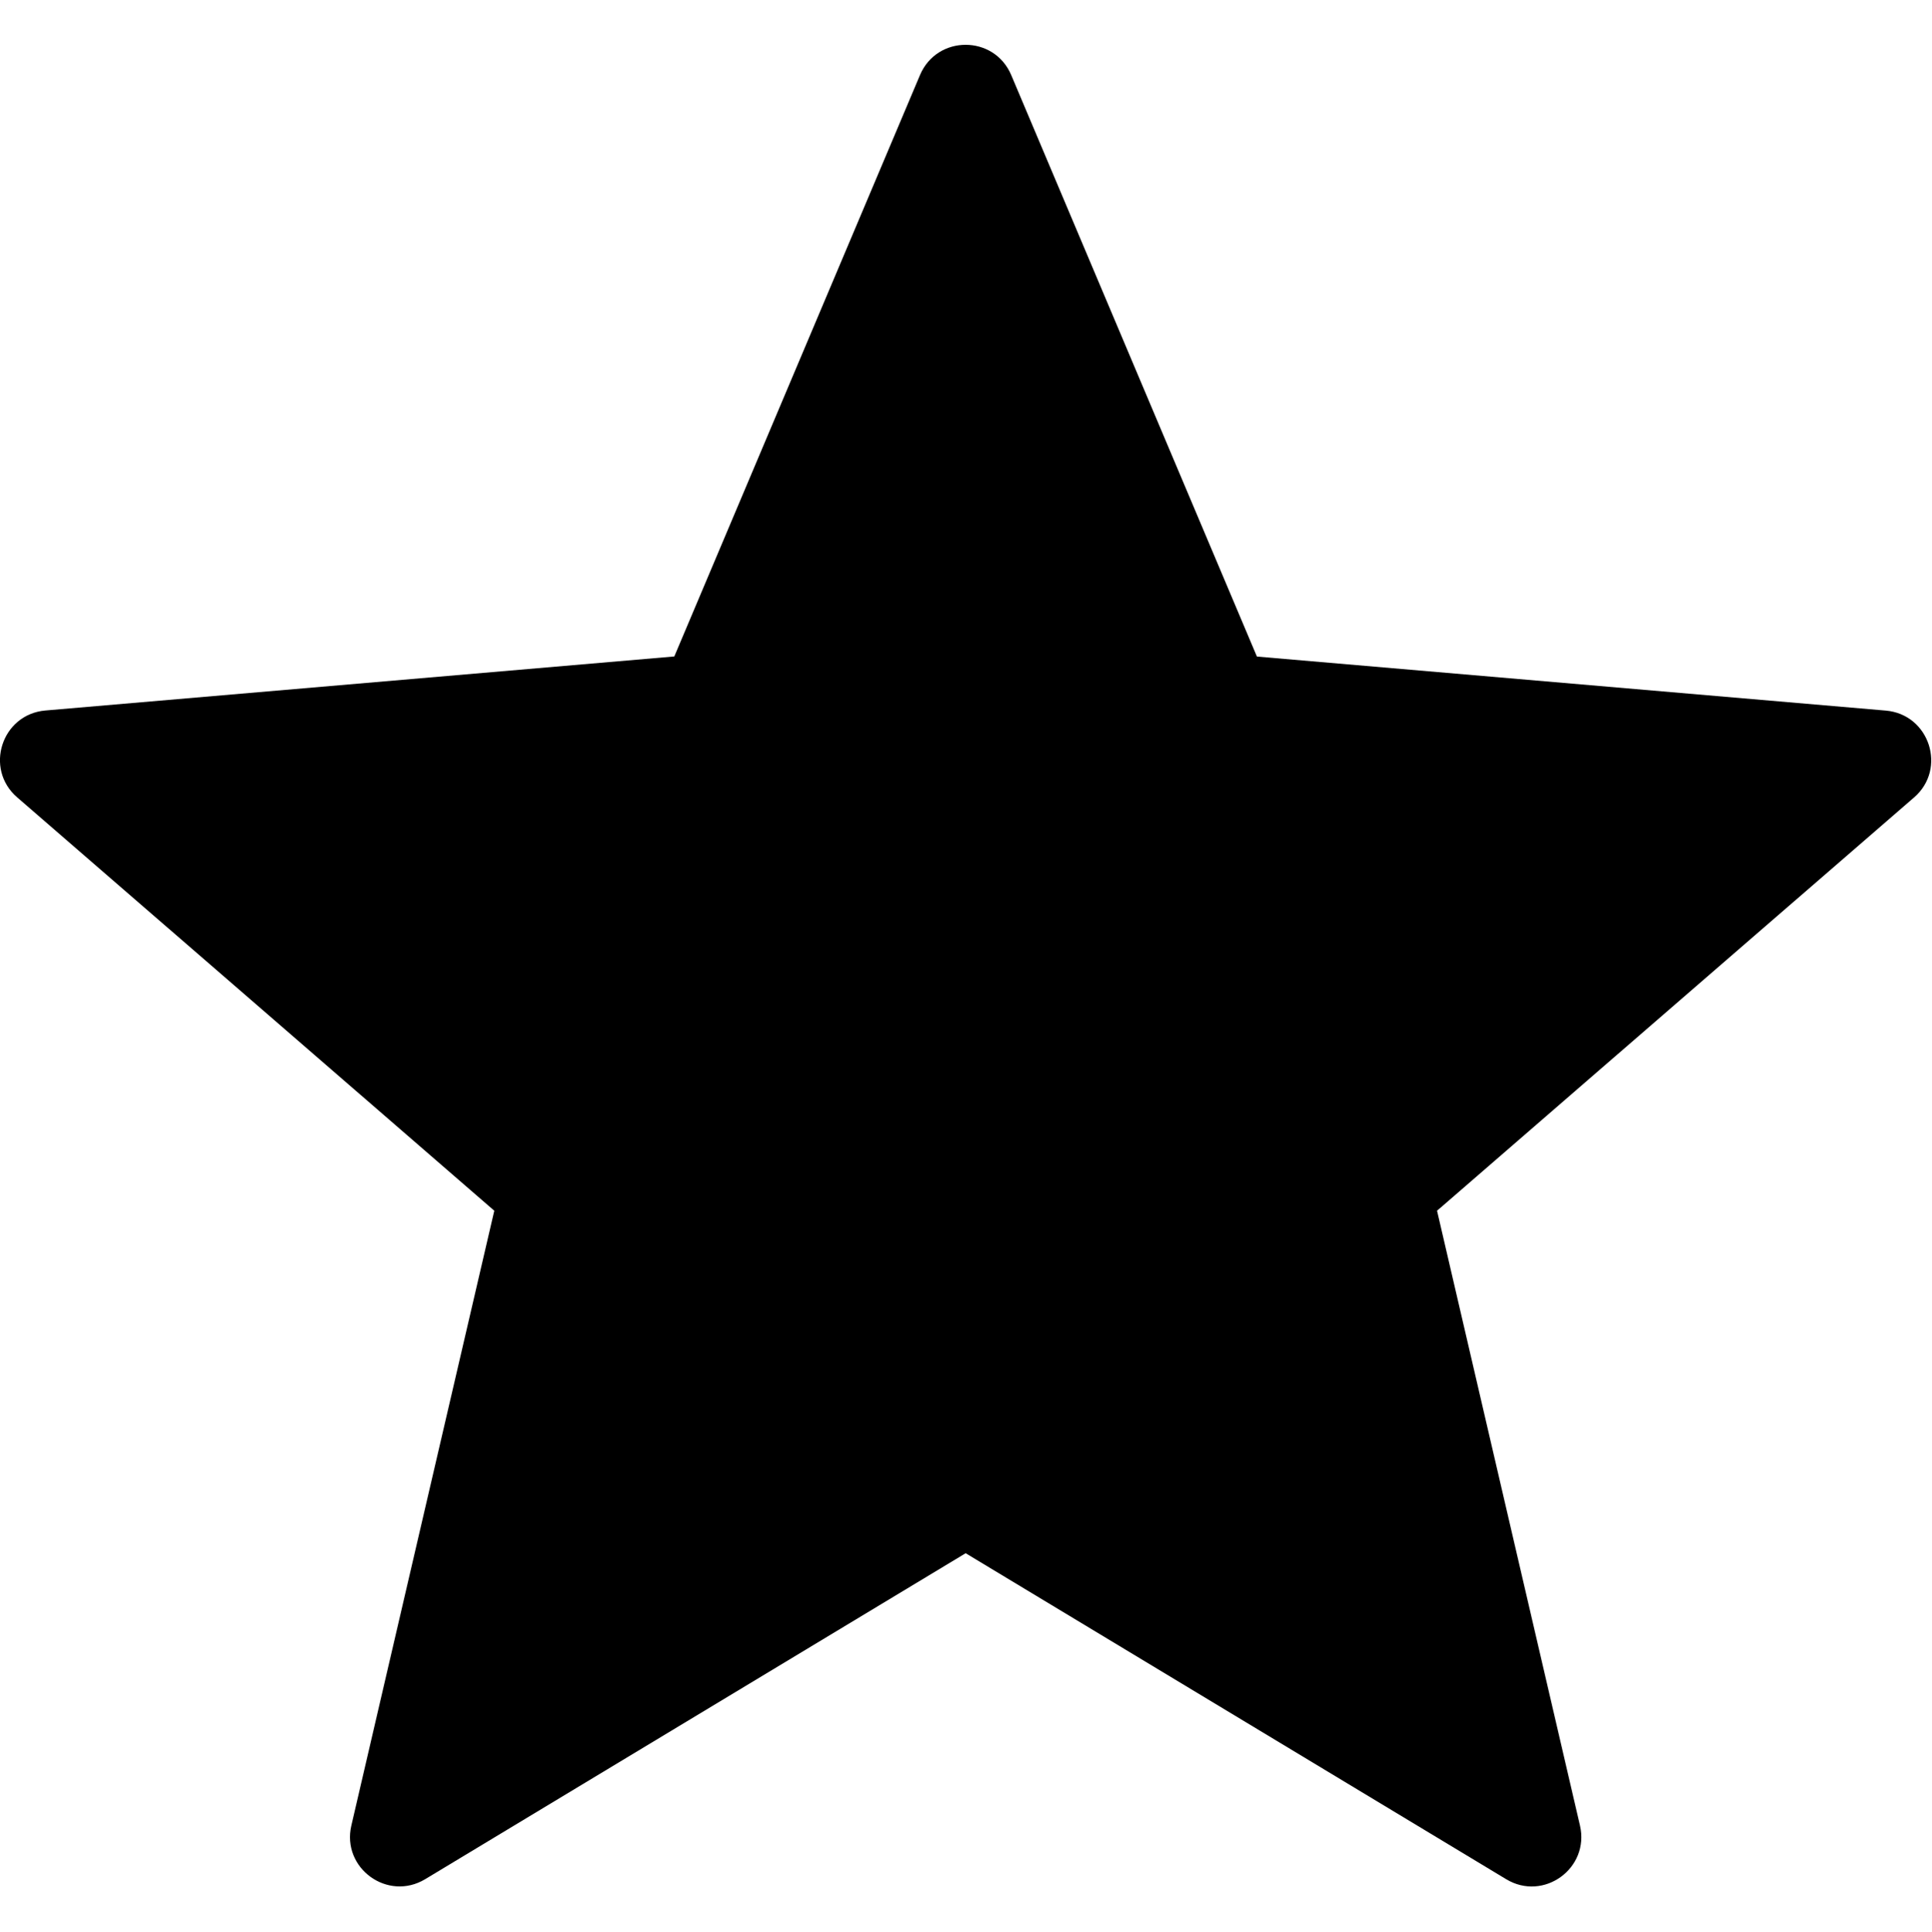
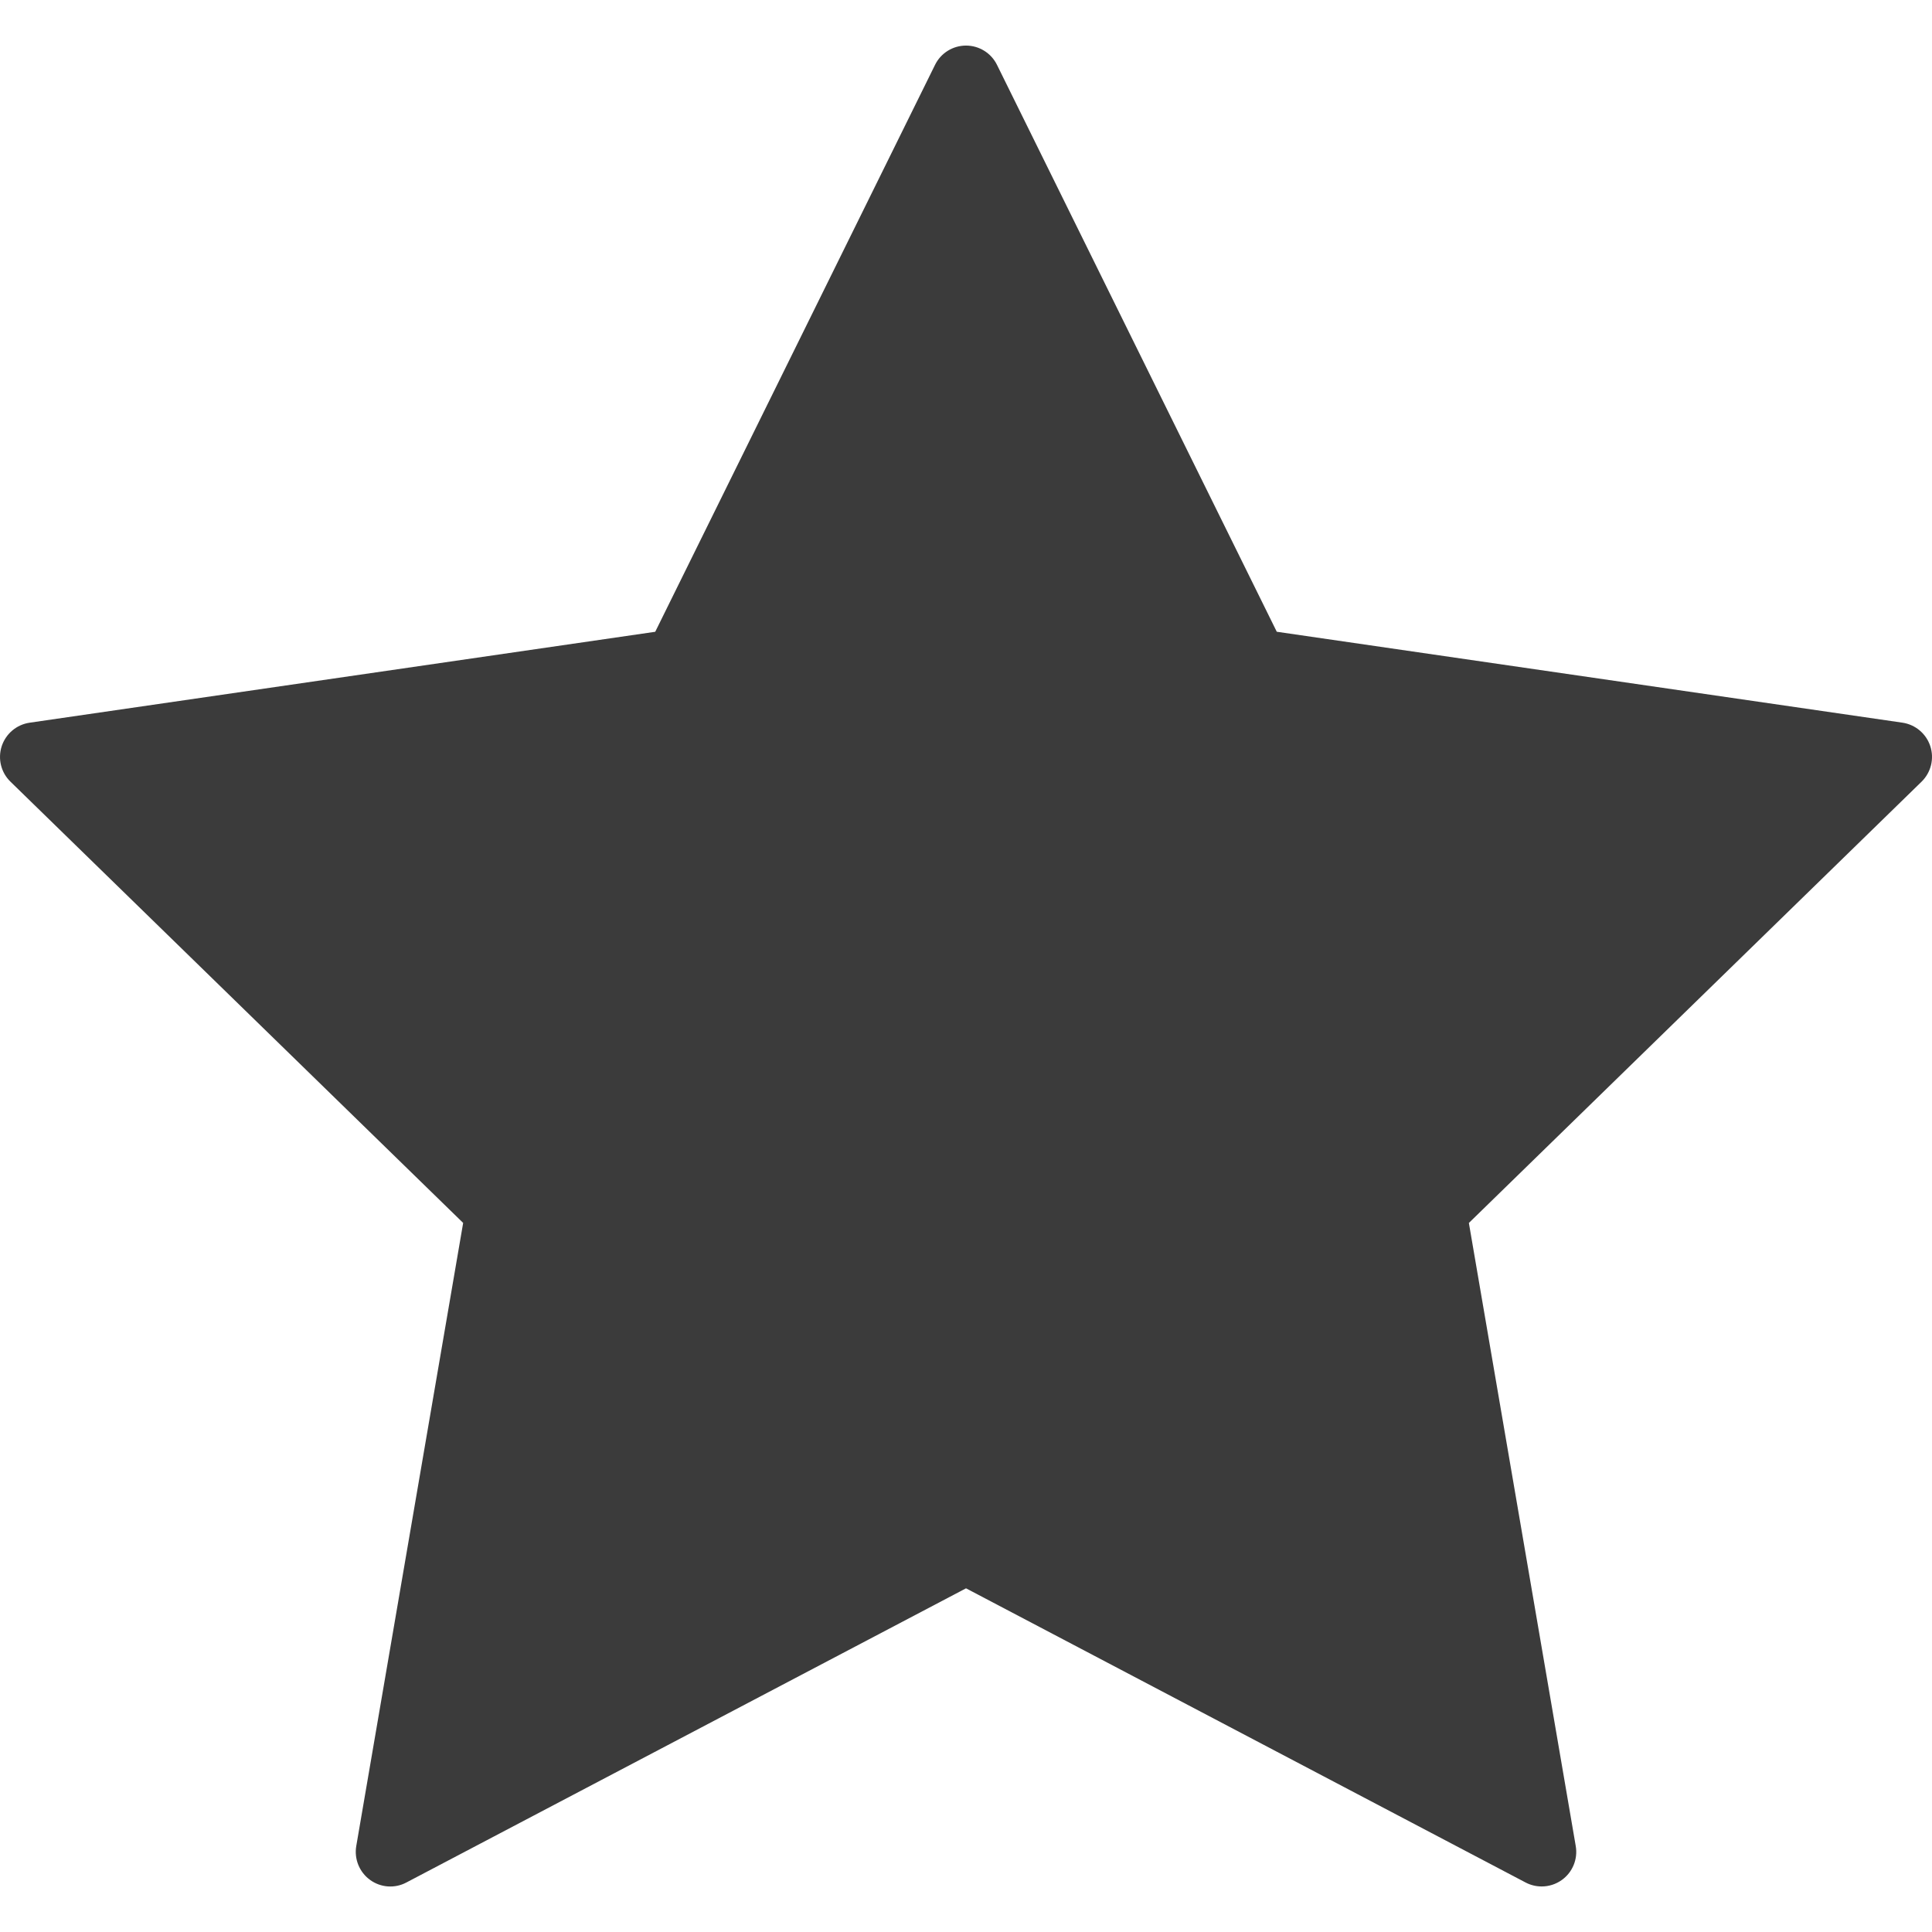
- <svg xmlns="http://www.w3.org/2000/svg" version="1.1" viewBox="0 0 19.481 19.481" enable-background="new 0 0 19.481 19.481">
+ <svg xmlns="http://www.w3.org/2000/svg" version="1.1" id="Capa_1" x="0px" y="0px" viewBox="0 0 55.867 55.867" style="enable-background:new 0 0 55.867 55.867;" xml:space="preserve" width="512px" height="512px">
+   <path d="M55.818,21.578c-0.118-0.362-0.431-0.626-0.808-0.681L36.92,18.268L28.83,1.876c-0.168-0.342-0.516-0.558-0.896-0.558  s-0.729,0.216-0.896,0.558l-8.091,16.393l-18.09,2.629c-0.377,0.055-0.689,0.318-0.808,0.681c-0.117,0.361-0.02,0.759,0.253,1.024  l13.091,12.76l-3.091,18.018c-0.064,0.375,0.09,0.754,0.397,0.978c0.309,0.226,0.718,0.255,1.053,0.076l16.182-8.506l16.18,8.506  c0.146,0.077,0.307,0.115,0.466,0.115c0.207,0,0.413-0.064,0.588-0.191c0.308-0.224,0.462-0.603,0.397-0.978l-3.09-18.017  l13.091-12.761C55.838,22.336,55.936,21.939,55.818,21.578z" fill="#3b3b3b" />
  <g>
-     <path d="m10.201,.758l2.478,5.865 6.344,.545c0.44,0.038 0.619,0.587 0.285,0.876l-4.812,4.169 1.442,6.202c0.1,0.431-0.367,0.77-0.745,0.541l-5.452-3.288-5.452,3.288c-0.379,0.228-0.845-0.111-0.745-0.541l1.442-6.202-4.813-4.17c-0.334-0.289-0.156-0.838 0.285-0.876l6.344-.545 2.478-5.864c0.172-0.408 0.749-0.408 0.921,0z" />
-   </g>
+ </g>
+   <g>
+ </g>
+   <g>
+ </g>
+   <g>
+ </g>
+   <g>
+ </g>
+   <g>
+ </g>
+   <g>
+ </g>
+   <g>
+ </g>
+   <g>
+ </g>
+   <g>
+ </g>
+   <g>
+ </g>
+   <g>
+ </g>
+   <g>
+ </g>
+   <g>
+ </g>
+   <g>
+ </g>
</svg>
